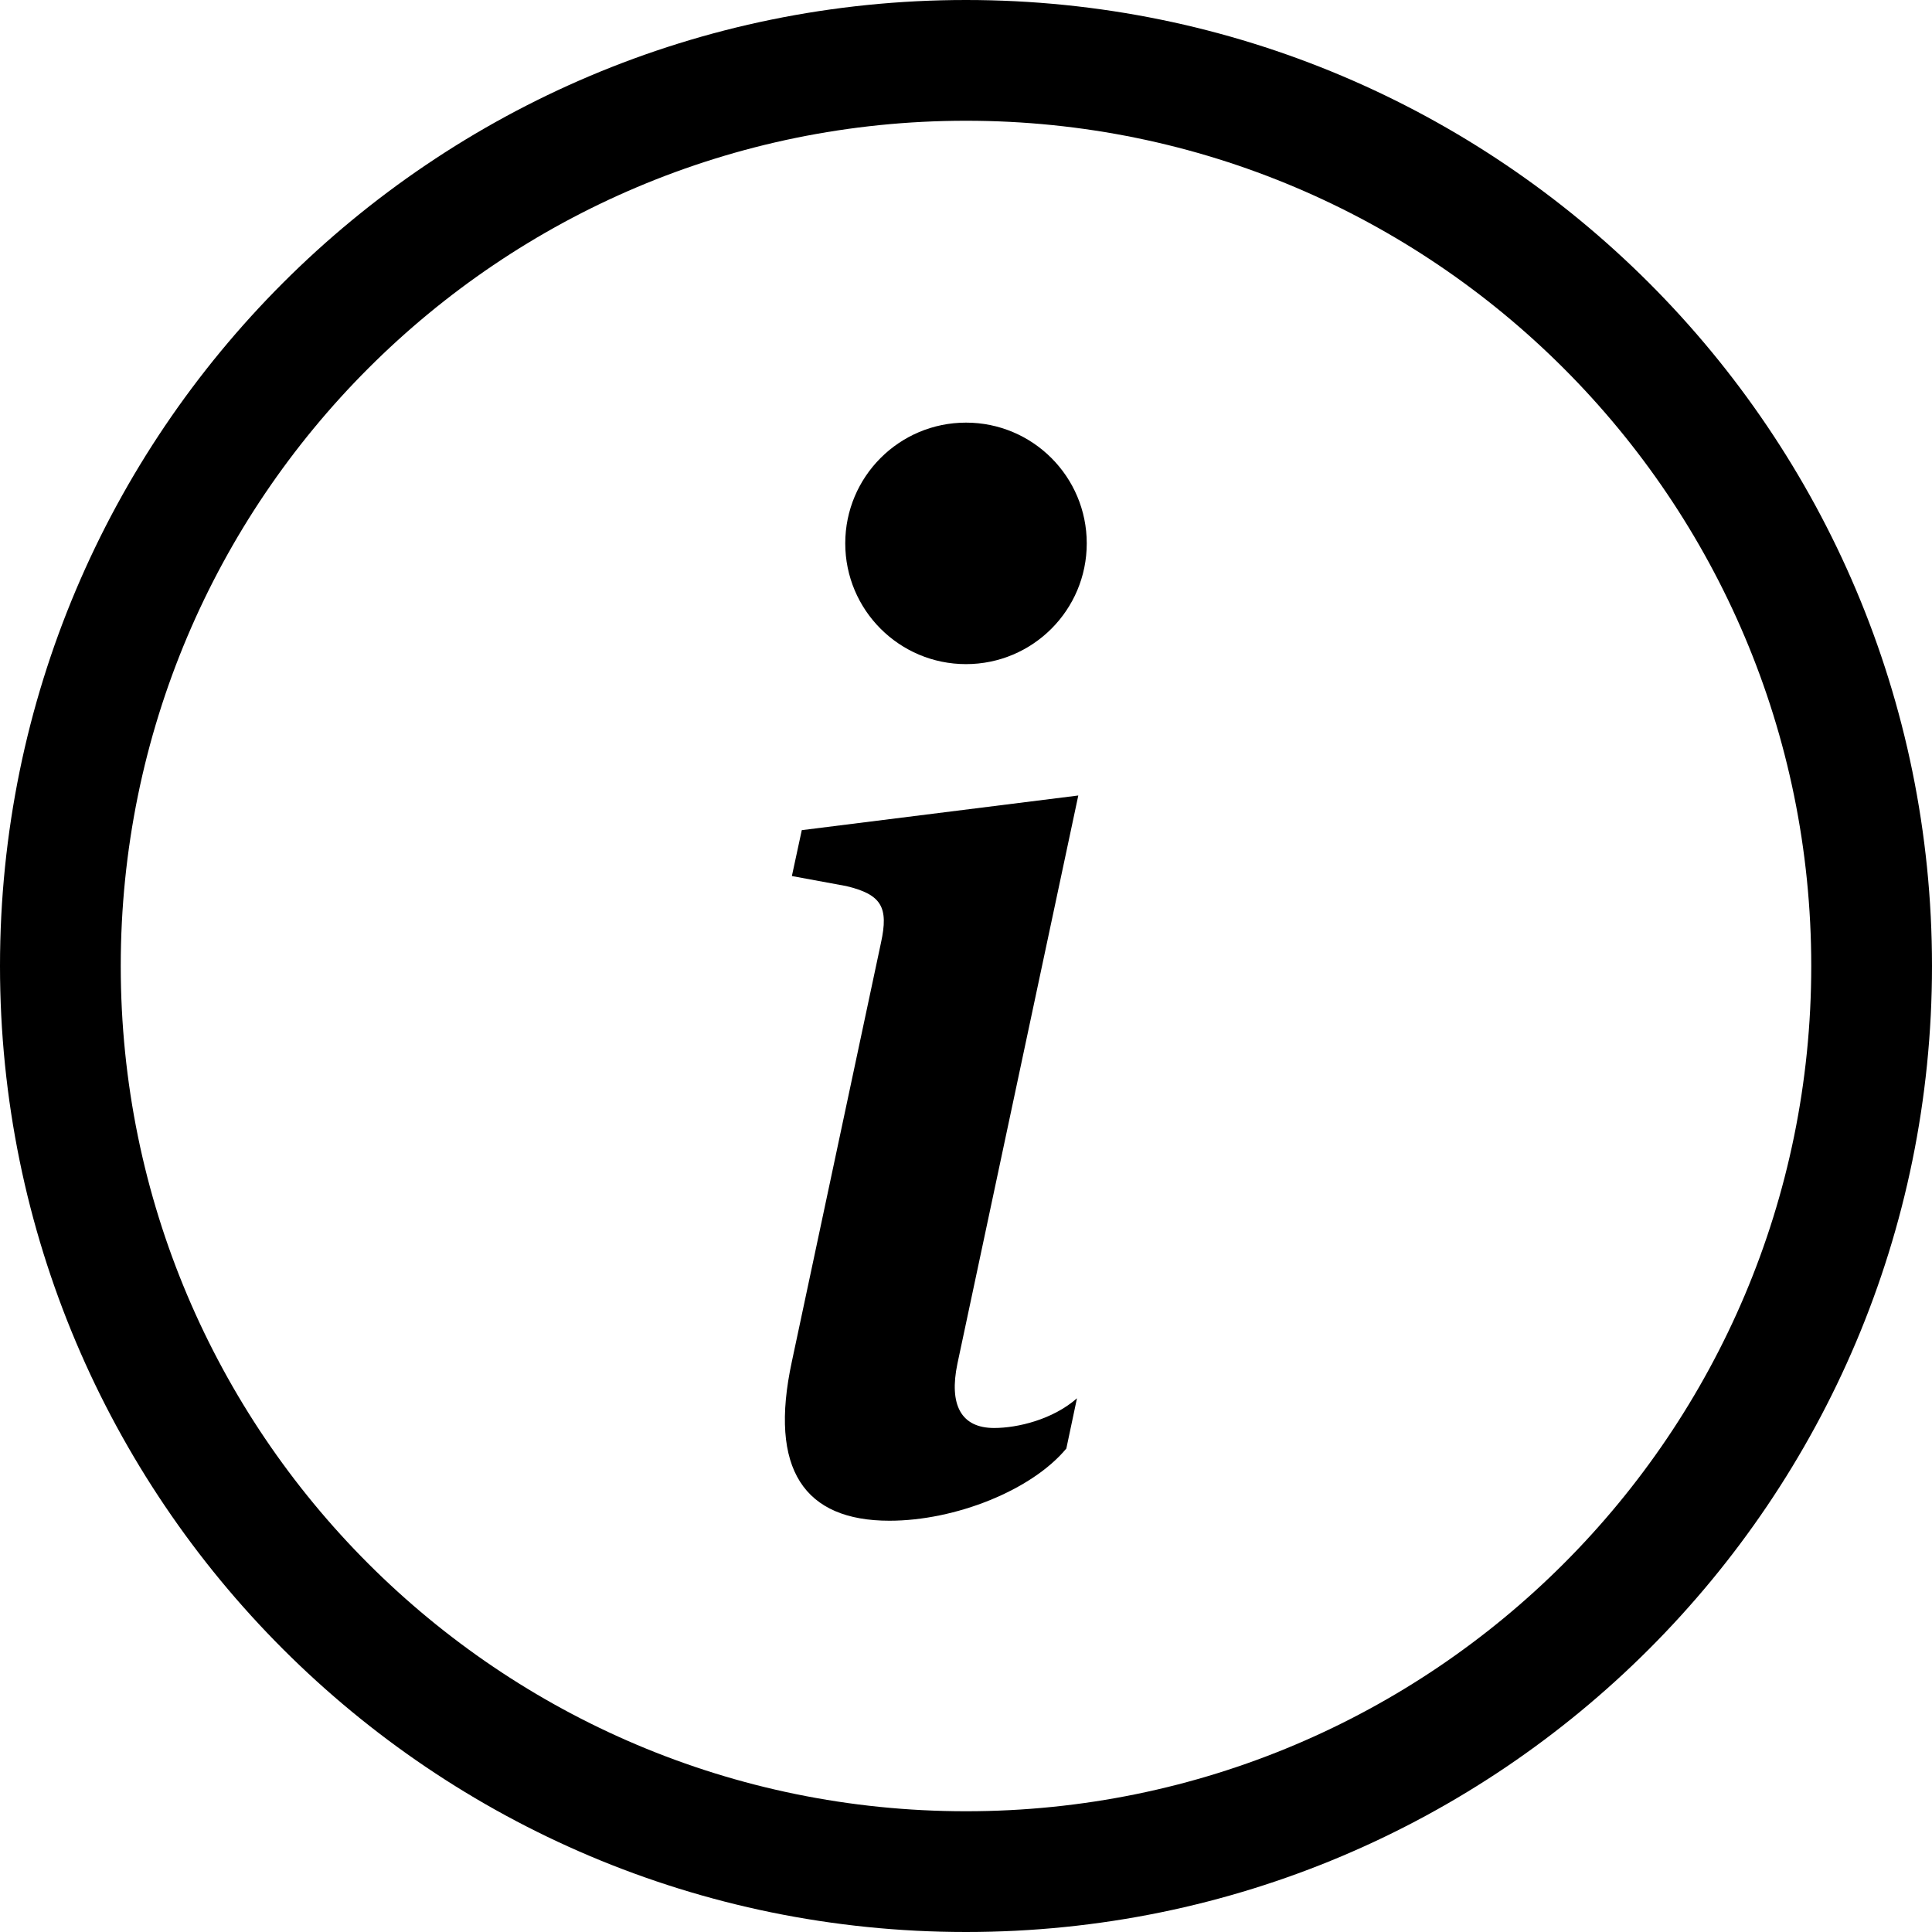
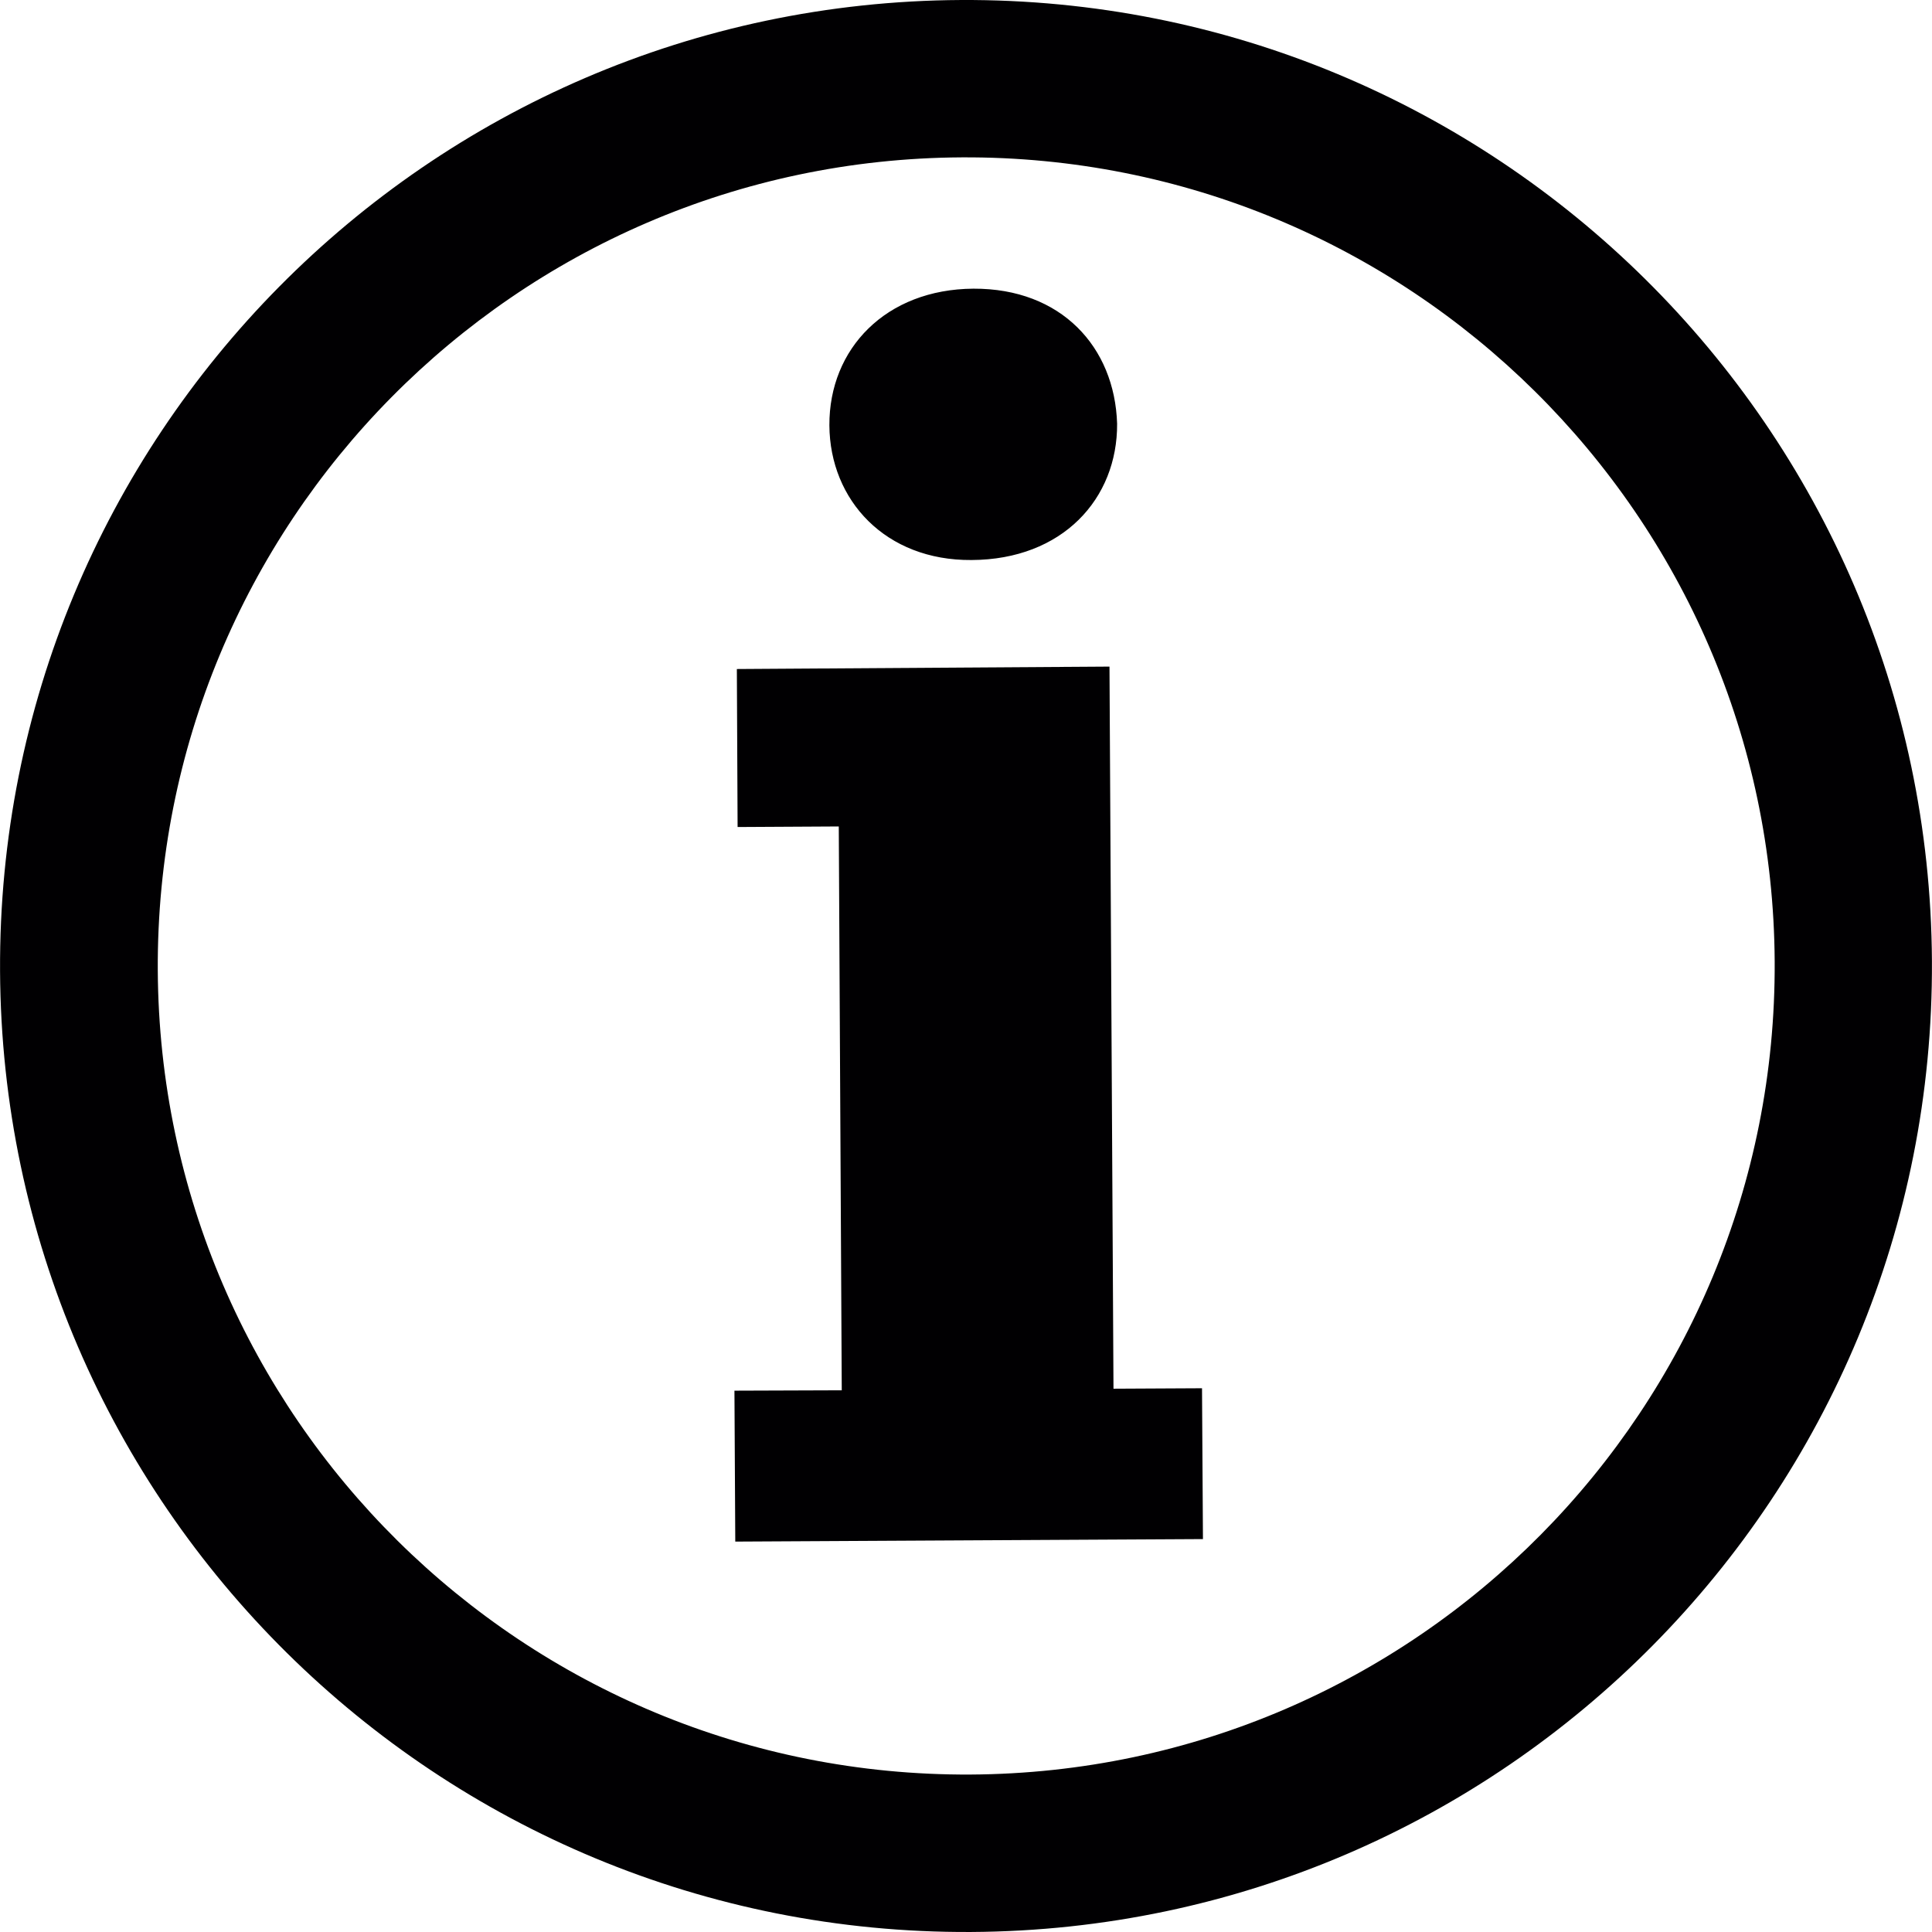
- <svg xmlns="http://www.w3.org/2000/svg" width="16" height="16" fill="currentColor" class="bi bi-info-circle" viewBox="0 0 16 16">
-   <path d="M8 15A7 7 0 1 1 8 1a7 7 0 0 1 0 14zm0 1A8 8 0 1 0 8 0a8 8 0 0 0 0 16z" />
-   <path d="m8.93 6.588-2.29.287-.082.38.45.083c.294.07.352.176.288.469l-.738 3.468c-.194.897.105 1.319.808 1.319.545 0 1.178-.252 1.465-.598l.088-.416c-.2.176-.492.246-.686.246-.275 0-.375-.193-.304-.533L8.93 6.588zM9 4.5a1 1 0 1 1-2 0 1 1 0 0 1 2 0z" />
+ <svg xmlns="http://www.w3.org/2000/svg" version="1.1" id="Capa_1" x="0px" y="0px" viewBox="0 0 202.978 202.978" style="enable-background:new 0 0 202.978 202.978;" xml:space="preserve">
+   <g>
+     <g>
+       <g>
+         <g>
+           <path style="fill:#010002;" d="M100.942,0.001C44.9,0.304-0.297,45.98,0.006,102.031      c0.293,56.051,45.998,101.238,102.02,100.945c56.081-0.303,101.248-45.978,100.945-102.02      C202.659,44.886,157.013-0.292,100.942,0.001z M101.948,186.436c-46.916,0.234-85.108-37.576-85.372-84.492      c-0.244-46.907,37.537-85.157,84.453-85.411c46.926-0.254,85.167,37.596,85.421,84.483      C186.695,147.951,148.855,186.182,101.948,186.436z M116.984,145.899l-0.42-75.865l-39.149,0.254l0.078,16.6l10.63-0.059      l0.313,59.237l-11.275,0.039l0.088,15.857l49.134-0.264l-0.098-15.847L116.984,145.899z M102.065,58.837      c9.575-0.039,15.349-6.448,15.3-14.323c-0.254-8.07-5.882-14.225-15.095-14.186c-9.184,0.059-15.173,6.292-15.134,14.362      C87.185,52.555,93.028,58.906,102.065,58.837z" />
+         </g>
+       </g>
+     </g>
+   </g>
+   <g>
+ </g>
+   <g>
+ </g>
+   <g>
+ </g>
+   <g>
+ </g>
+   <g>
+ </g>
+   <g>
+ </g>
+   <g>
+ </g>
+   <g>
+ </g>
+   <g>
+ </g>
+   <g>
+ </g>
+   <g>
+ </g>
+   <g>
+ </g>
+   <g>
+ </g>
+   <g>
+ </g>
+   <g>
+ </g>
</svg>
